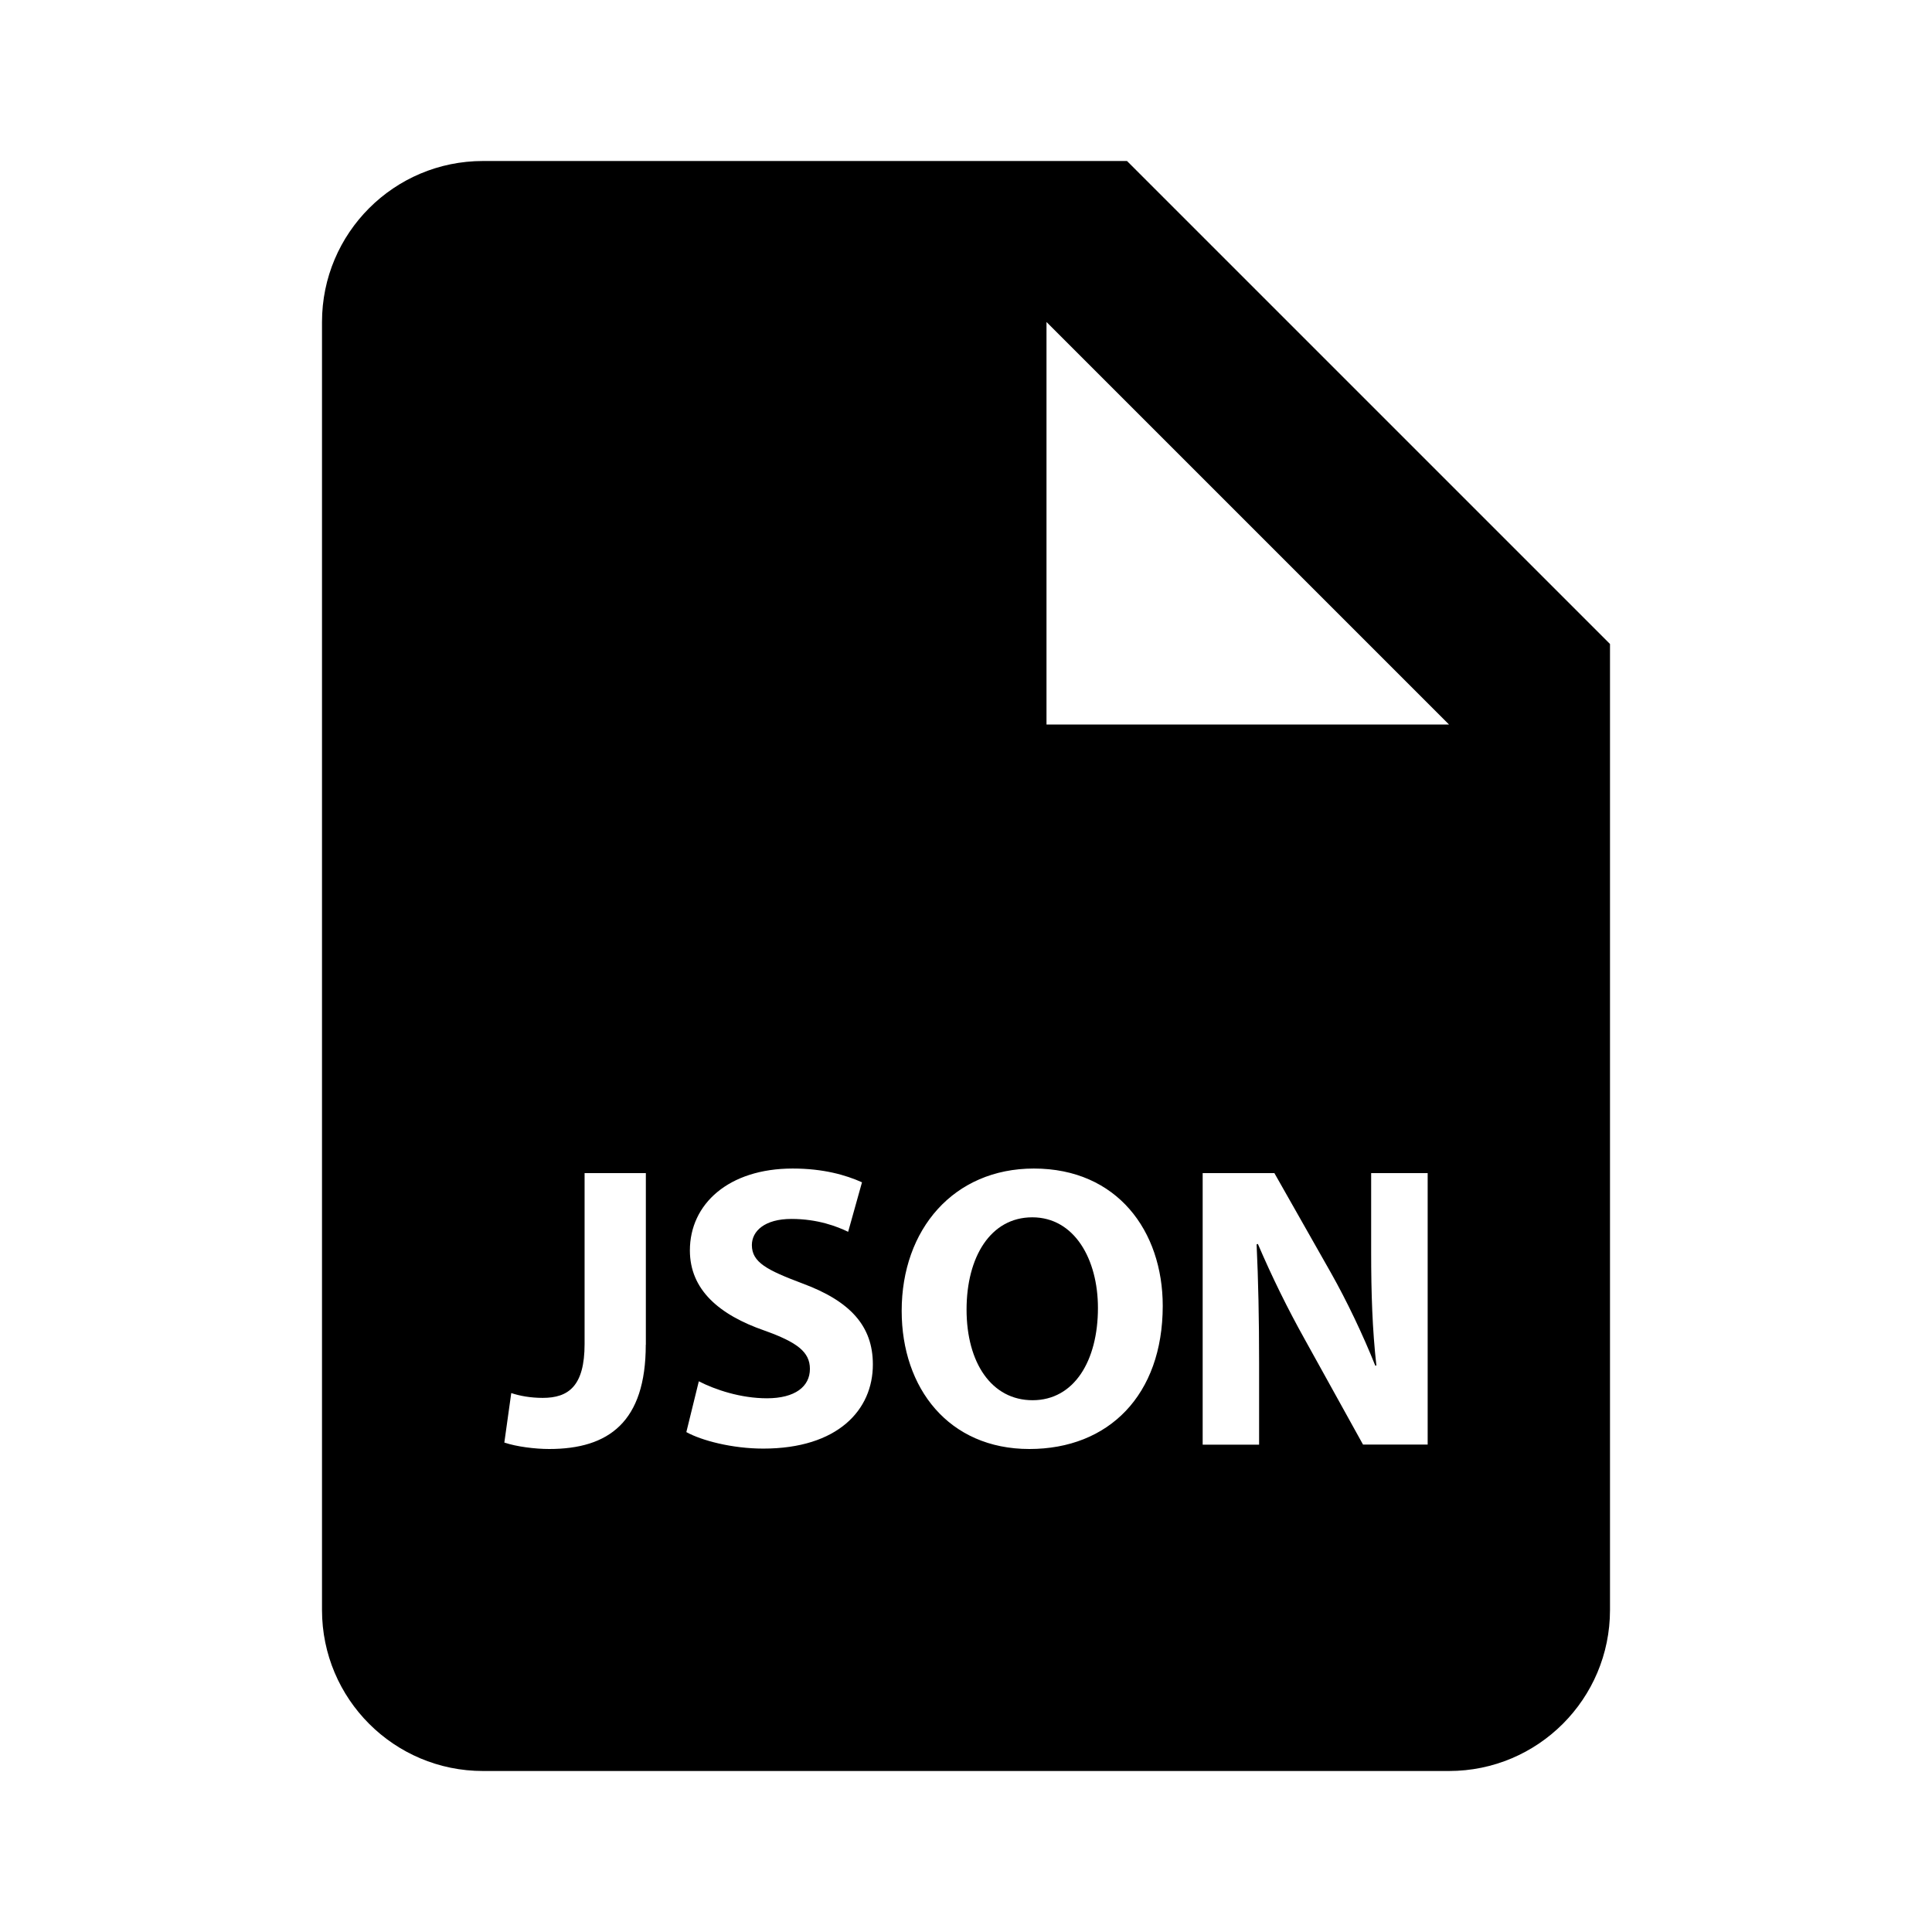
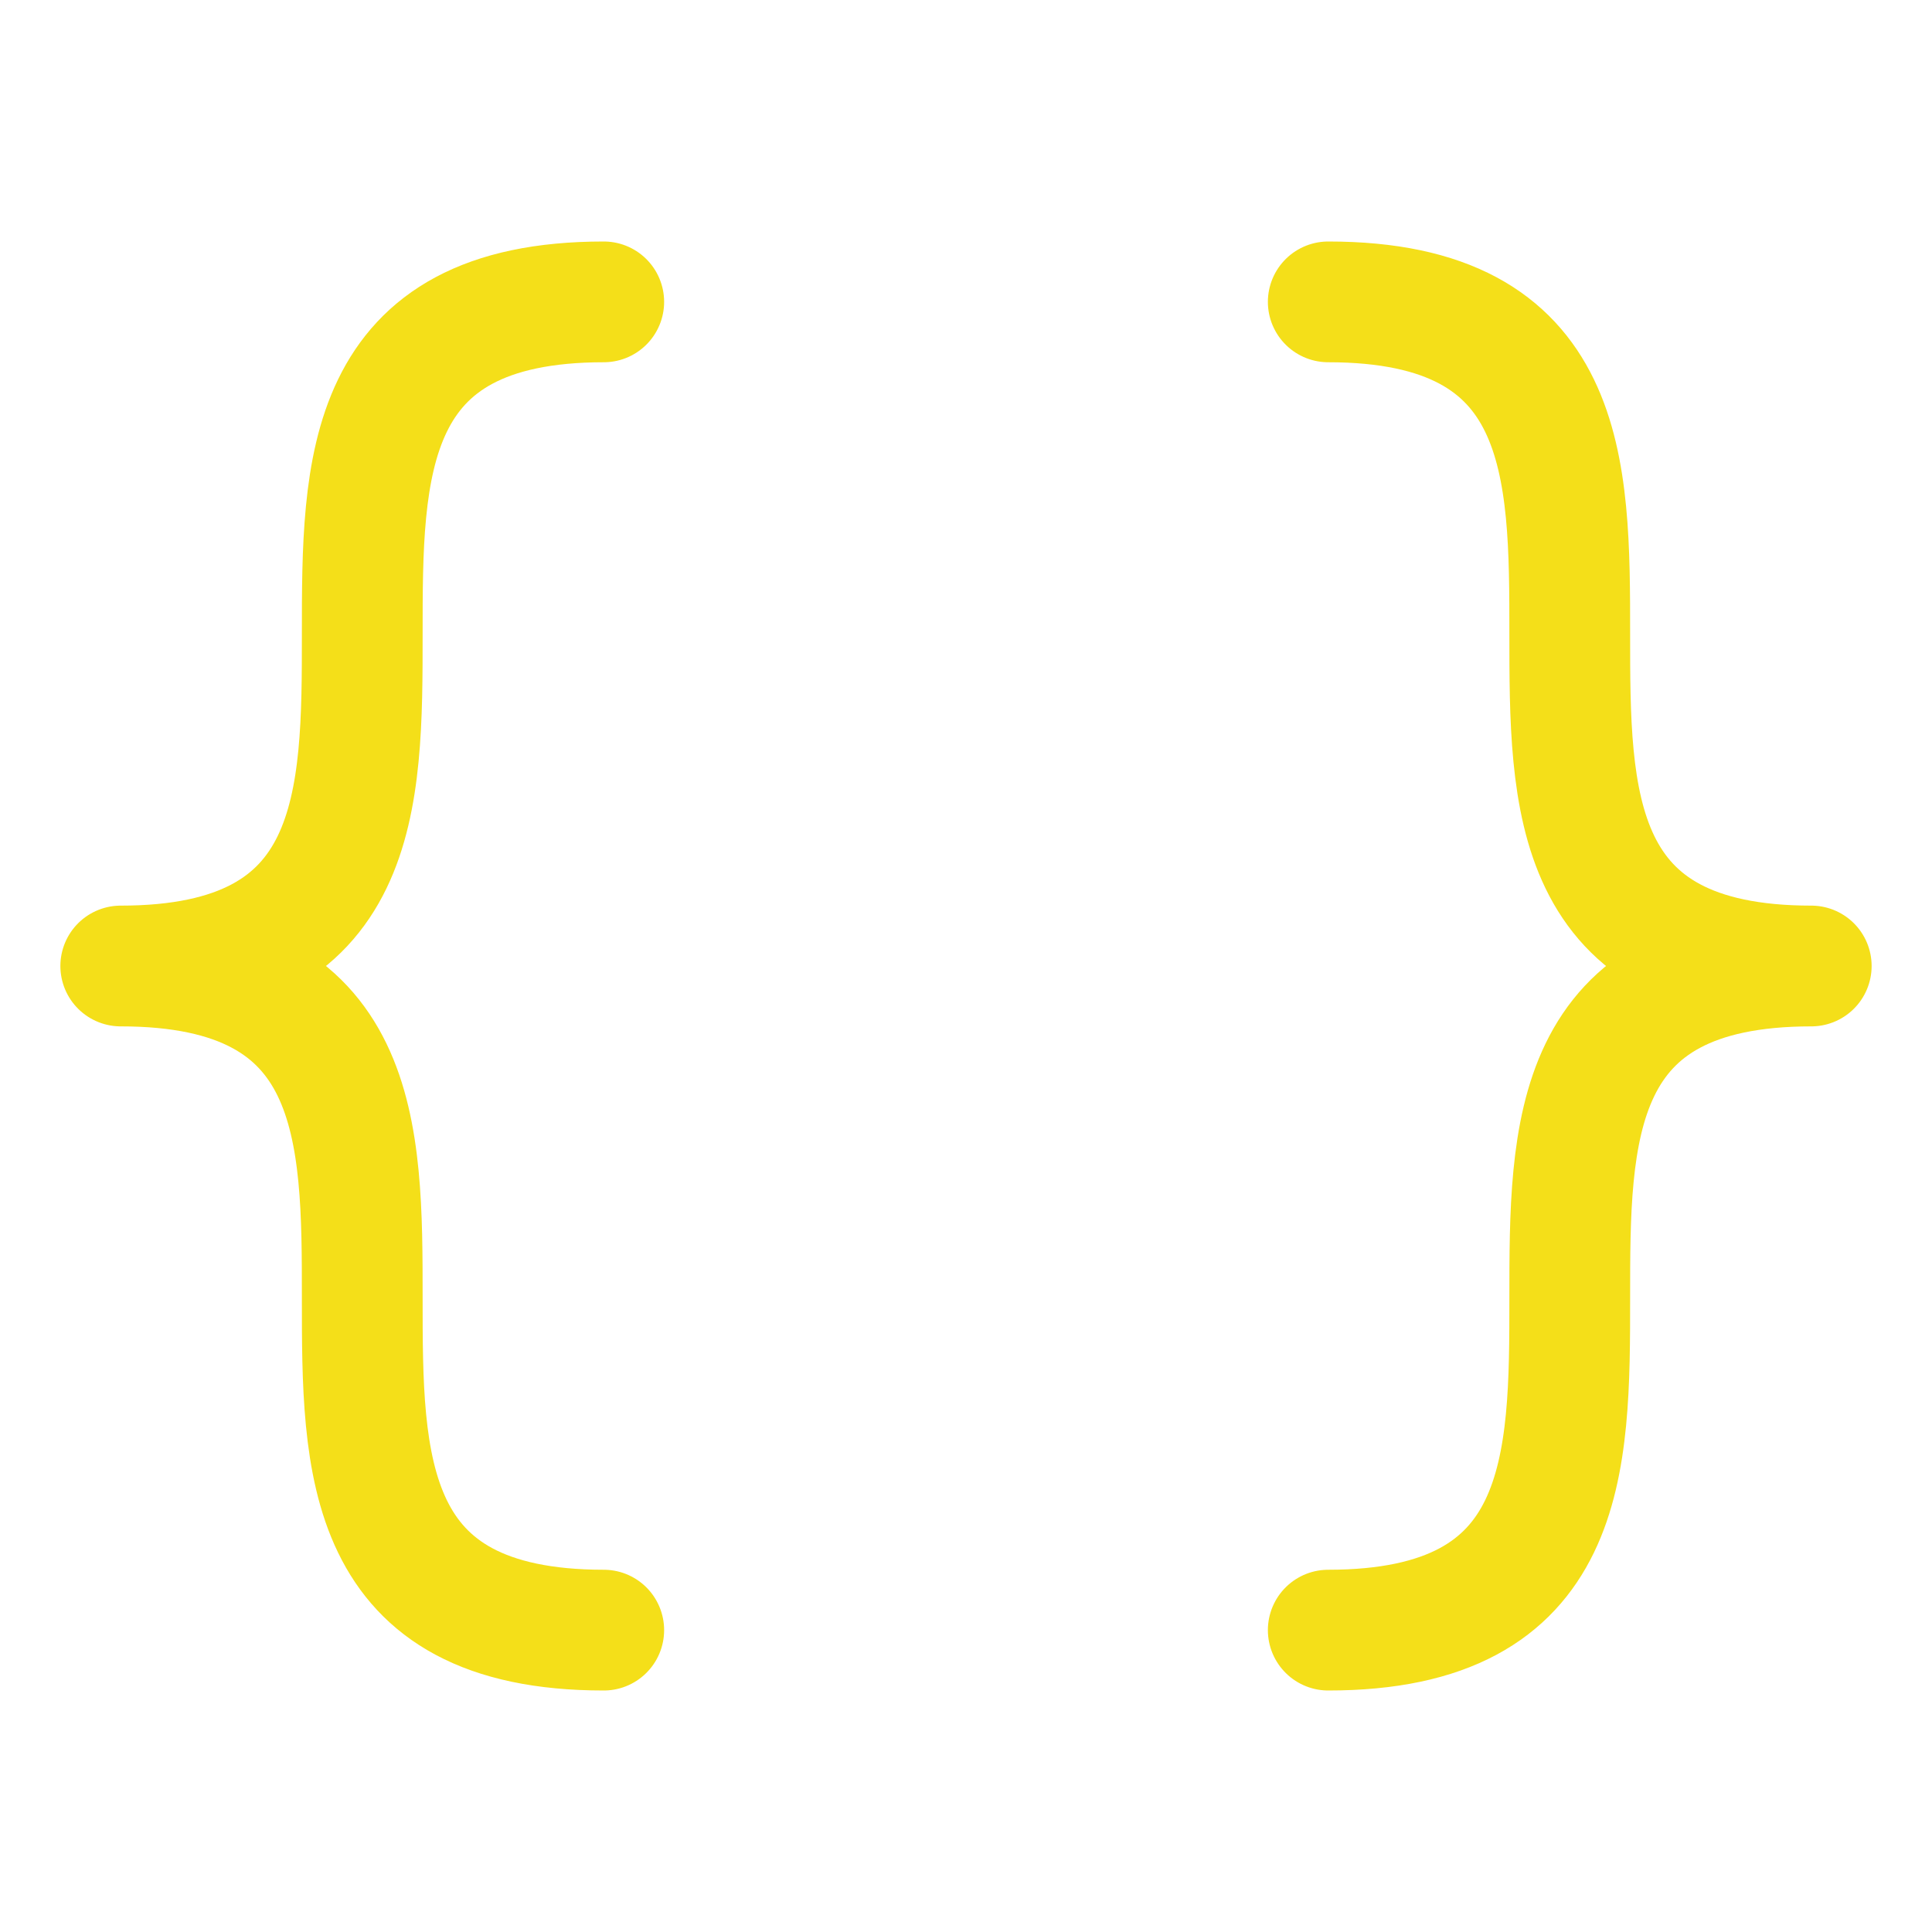
- <svg xmlns="http://www.w3.org/2000/svg" height="24" viewBox="0 0 24 24" width="24">
-   <path d="M12.823 15.122c-.517 0-.816.491-.816 1.146 0 .661.311 1.126.82 1.126.517 0 .812-.49.812-1.146 0-.604-.291-1.126-.816-1.126z" />
-   <path d="M14 2H6a2 2 0 0 0-2 2v16a2 2 0 0 0 2 2h12a2 2 0 0 0 2-2V8l-6-6zM8.022 16.704c0 .961-.461 1.296-1.2 1.296-.176 0-.406-.029-.557-.08l.086-.615c.104.035.239.06.391.06.319 0 .52-.145.52-.67v-2.122h.761v2.131zm1.459 1.291c-.385 0-.766-.1-.955-.205l.155-.631c.204.105.521.211.846.211.35 0 .534-.146.534-.365 0-.211-.159-.331-.564-.476-.562-.195-.927-.506-.927-.996 0-.576.481-1.017 1.277-1.017.38 0 .659.08.861.171l-.172.615c-.135-.065-.375-.16-.705-.16s-.491.15-.491.325c0 .215.19.311.627.476.596.22.876.53.876 1.006.001.566-.436 1.046-1.362 1.046zm3.306.005c-1.001 0-1.586-.755-1.586-1.716 0-1.012.646-1.768 1.642-1.768 1.035 0 1.601.776 1.601 1.707C14.443 17.33 13.773 18 12.787 18zm4.947-.055h-.802l-.721-1.302a12.64 12.64 0 0 1-.585-1.19l-.016.005c.021.445.031.921.031 1.472v1.016h-.701v-3.373h.891l.701 1.236c.2.354.4.775.552 1.155h.014c-.05-.445-.065-.9-.065-1.406v-.985h.702v3.372zM14 9h-1V4l5 5h-4z" />
+ <svg xmlns="http://www.w3.org/2000/svg" viewBox="0 0 256 256">
+   <path fill="none" d="M0 0h256v256H0z" />
+   <path d="M80 40c-64 0 0 88-64 88 64 0 0 88 64 88M176 40c64 0 0 88 64 88-64 0 0 88-64 88" fill="none" stroke="#f4df19" stroke-linecap="round" stroke-linejoin="round" stroke-width="16" class="stroke-000000" />
</svg>
